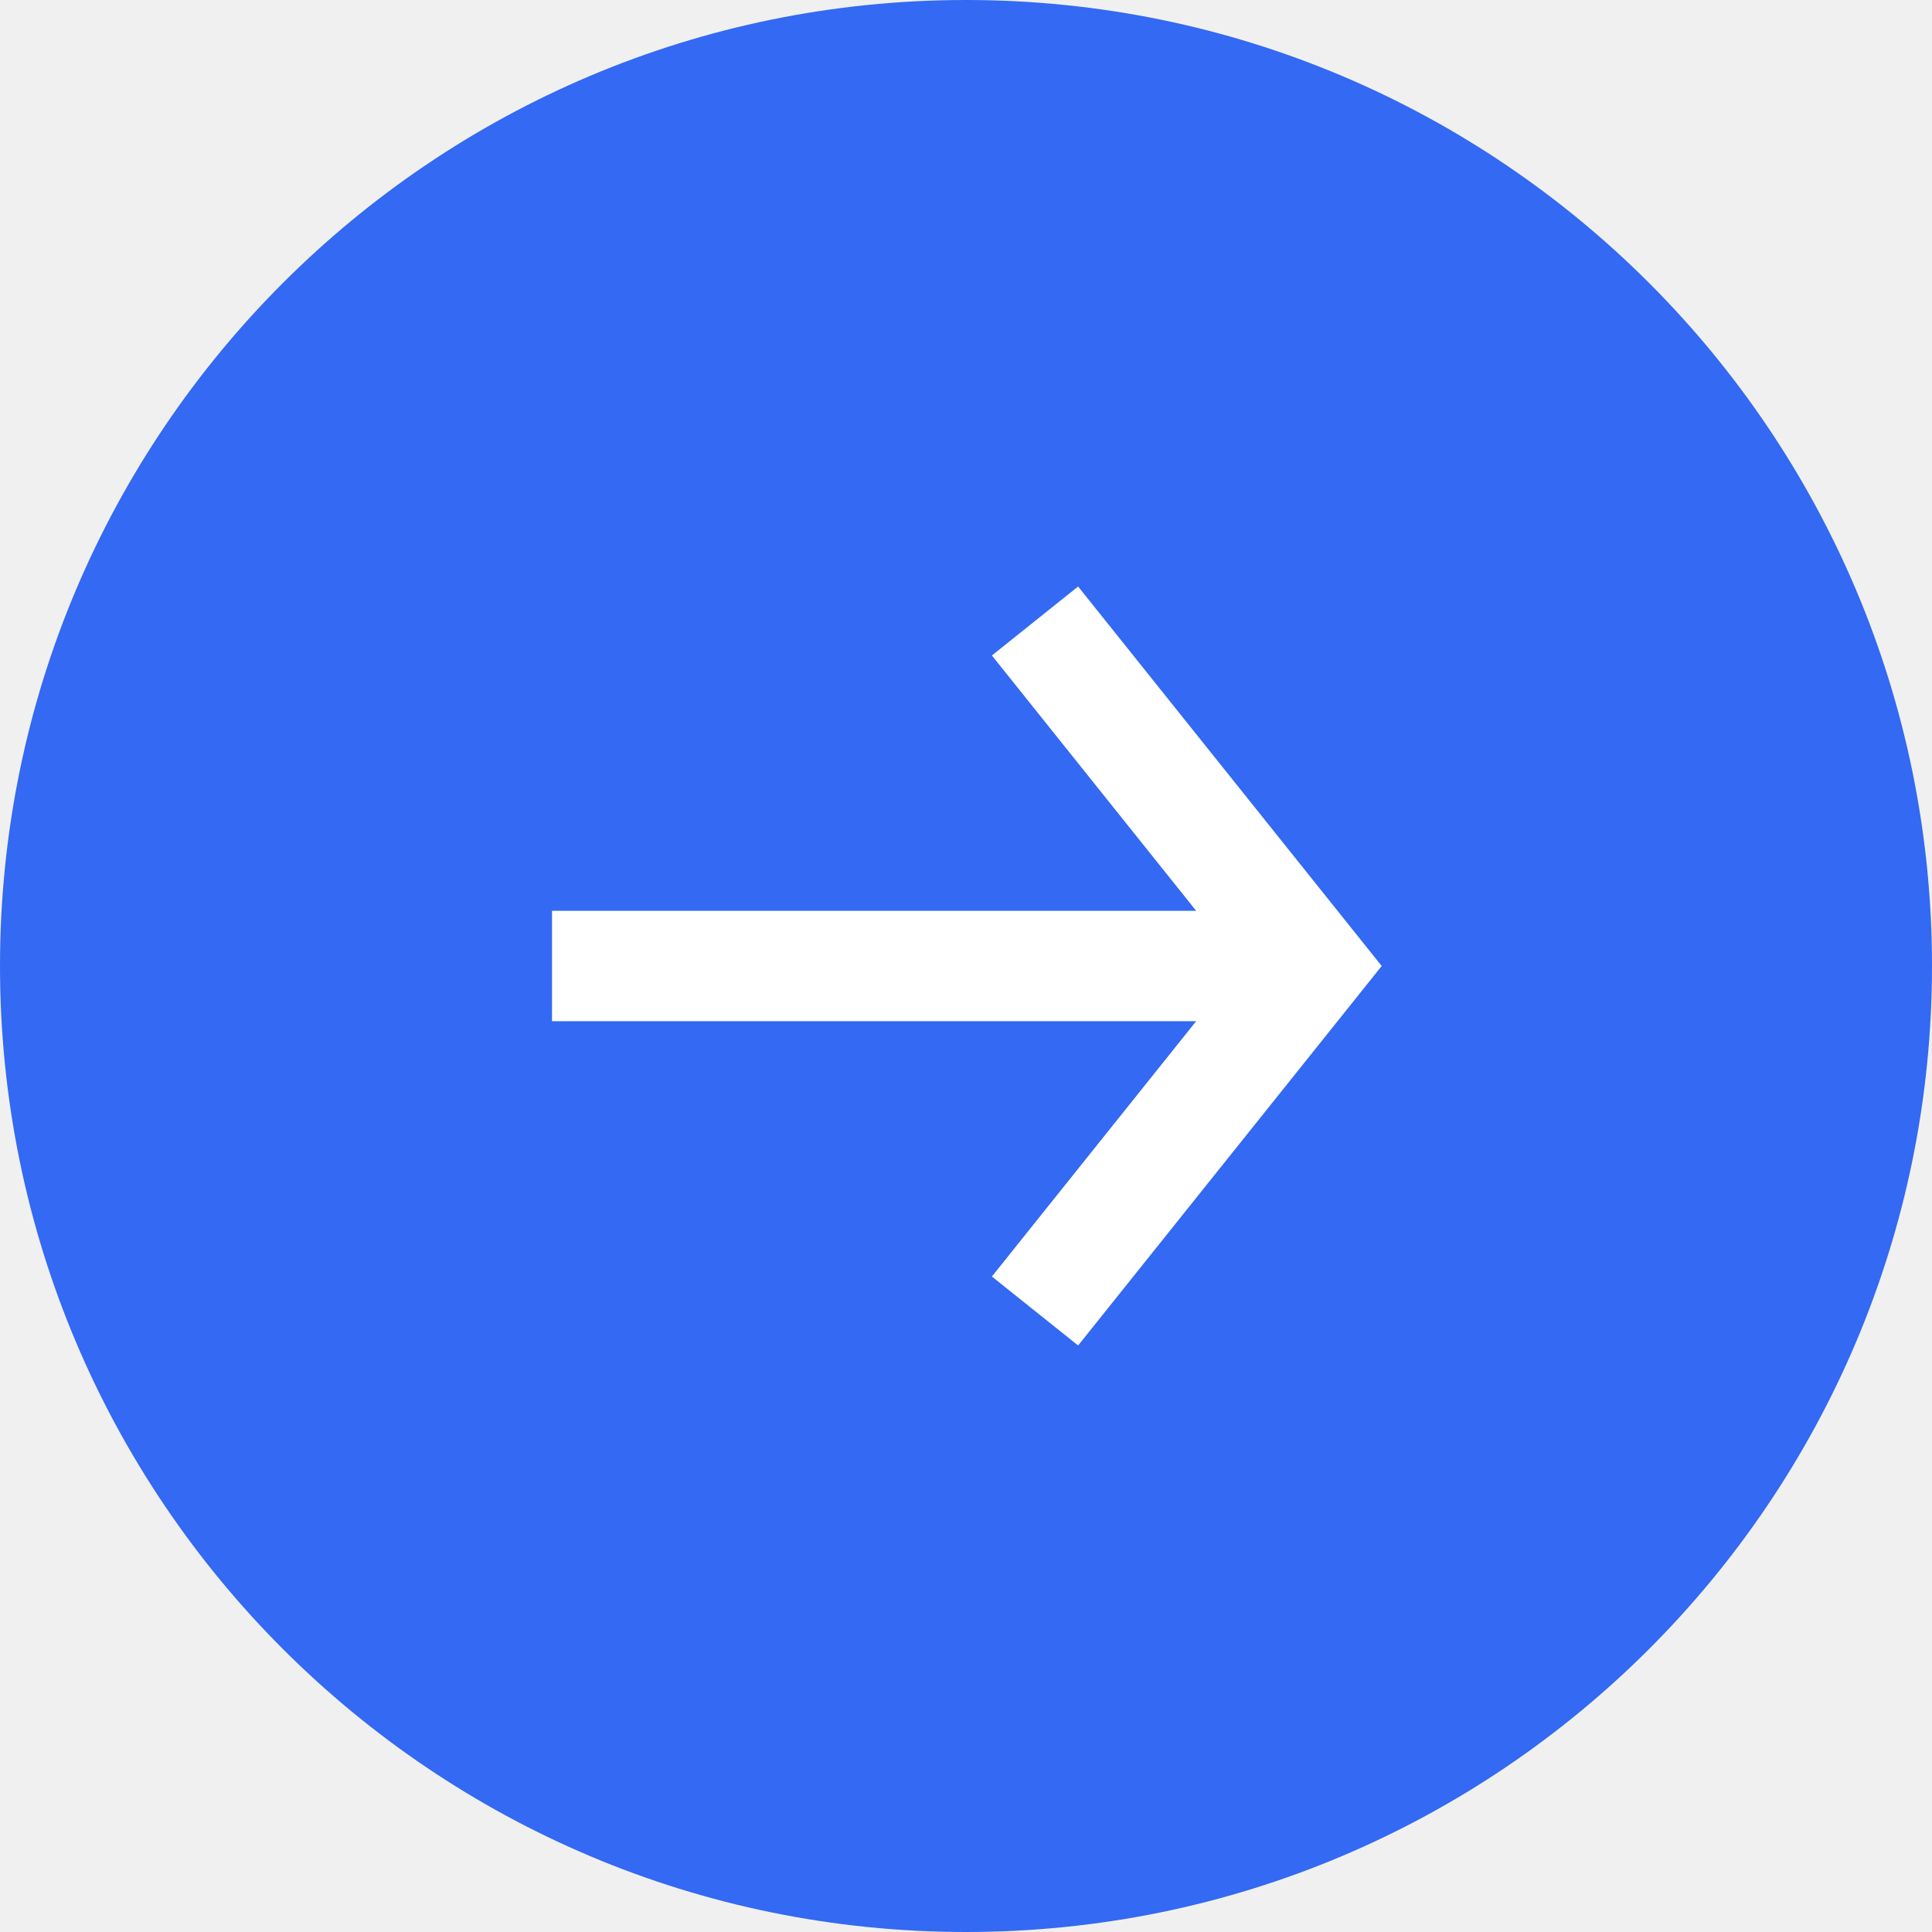
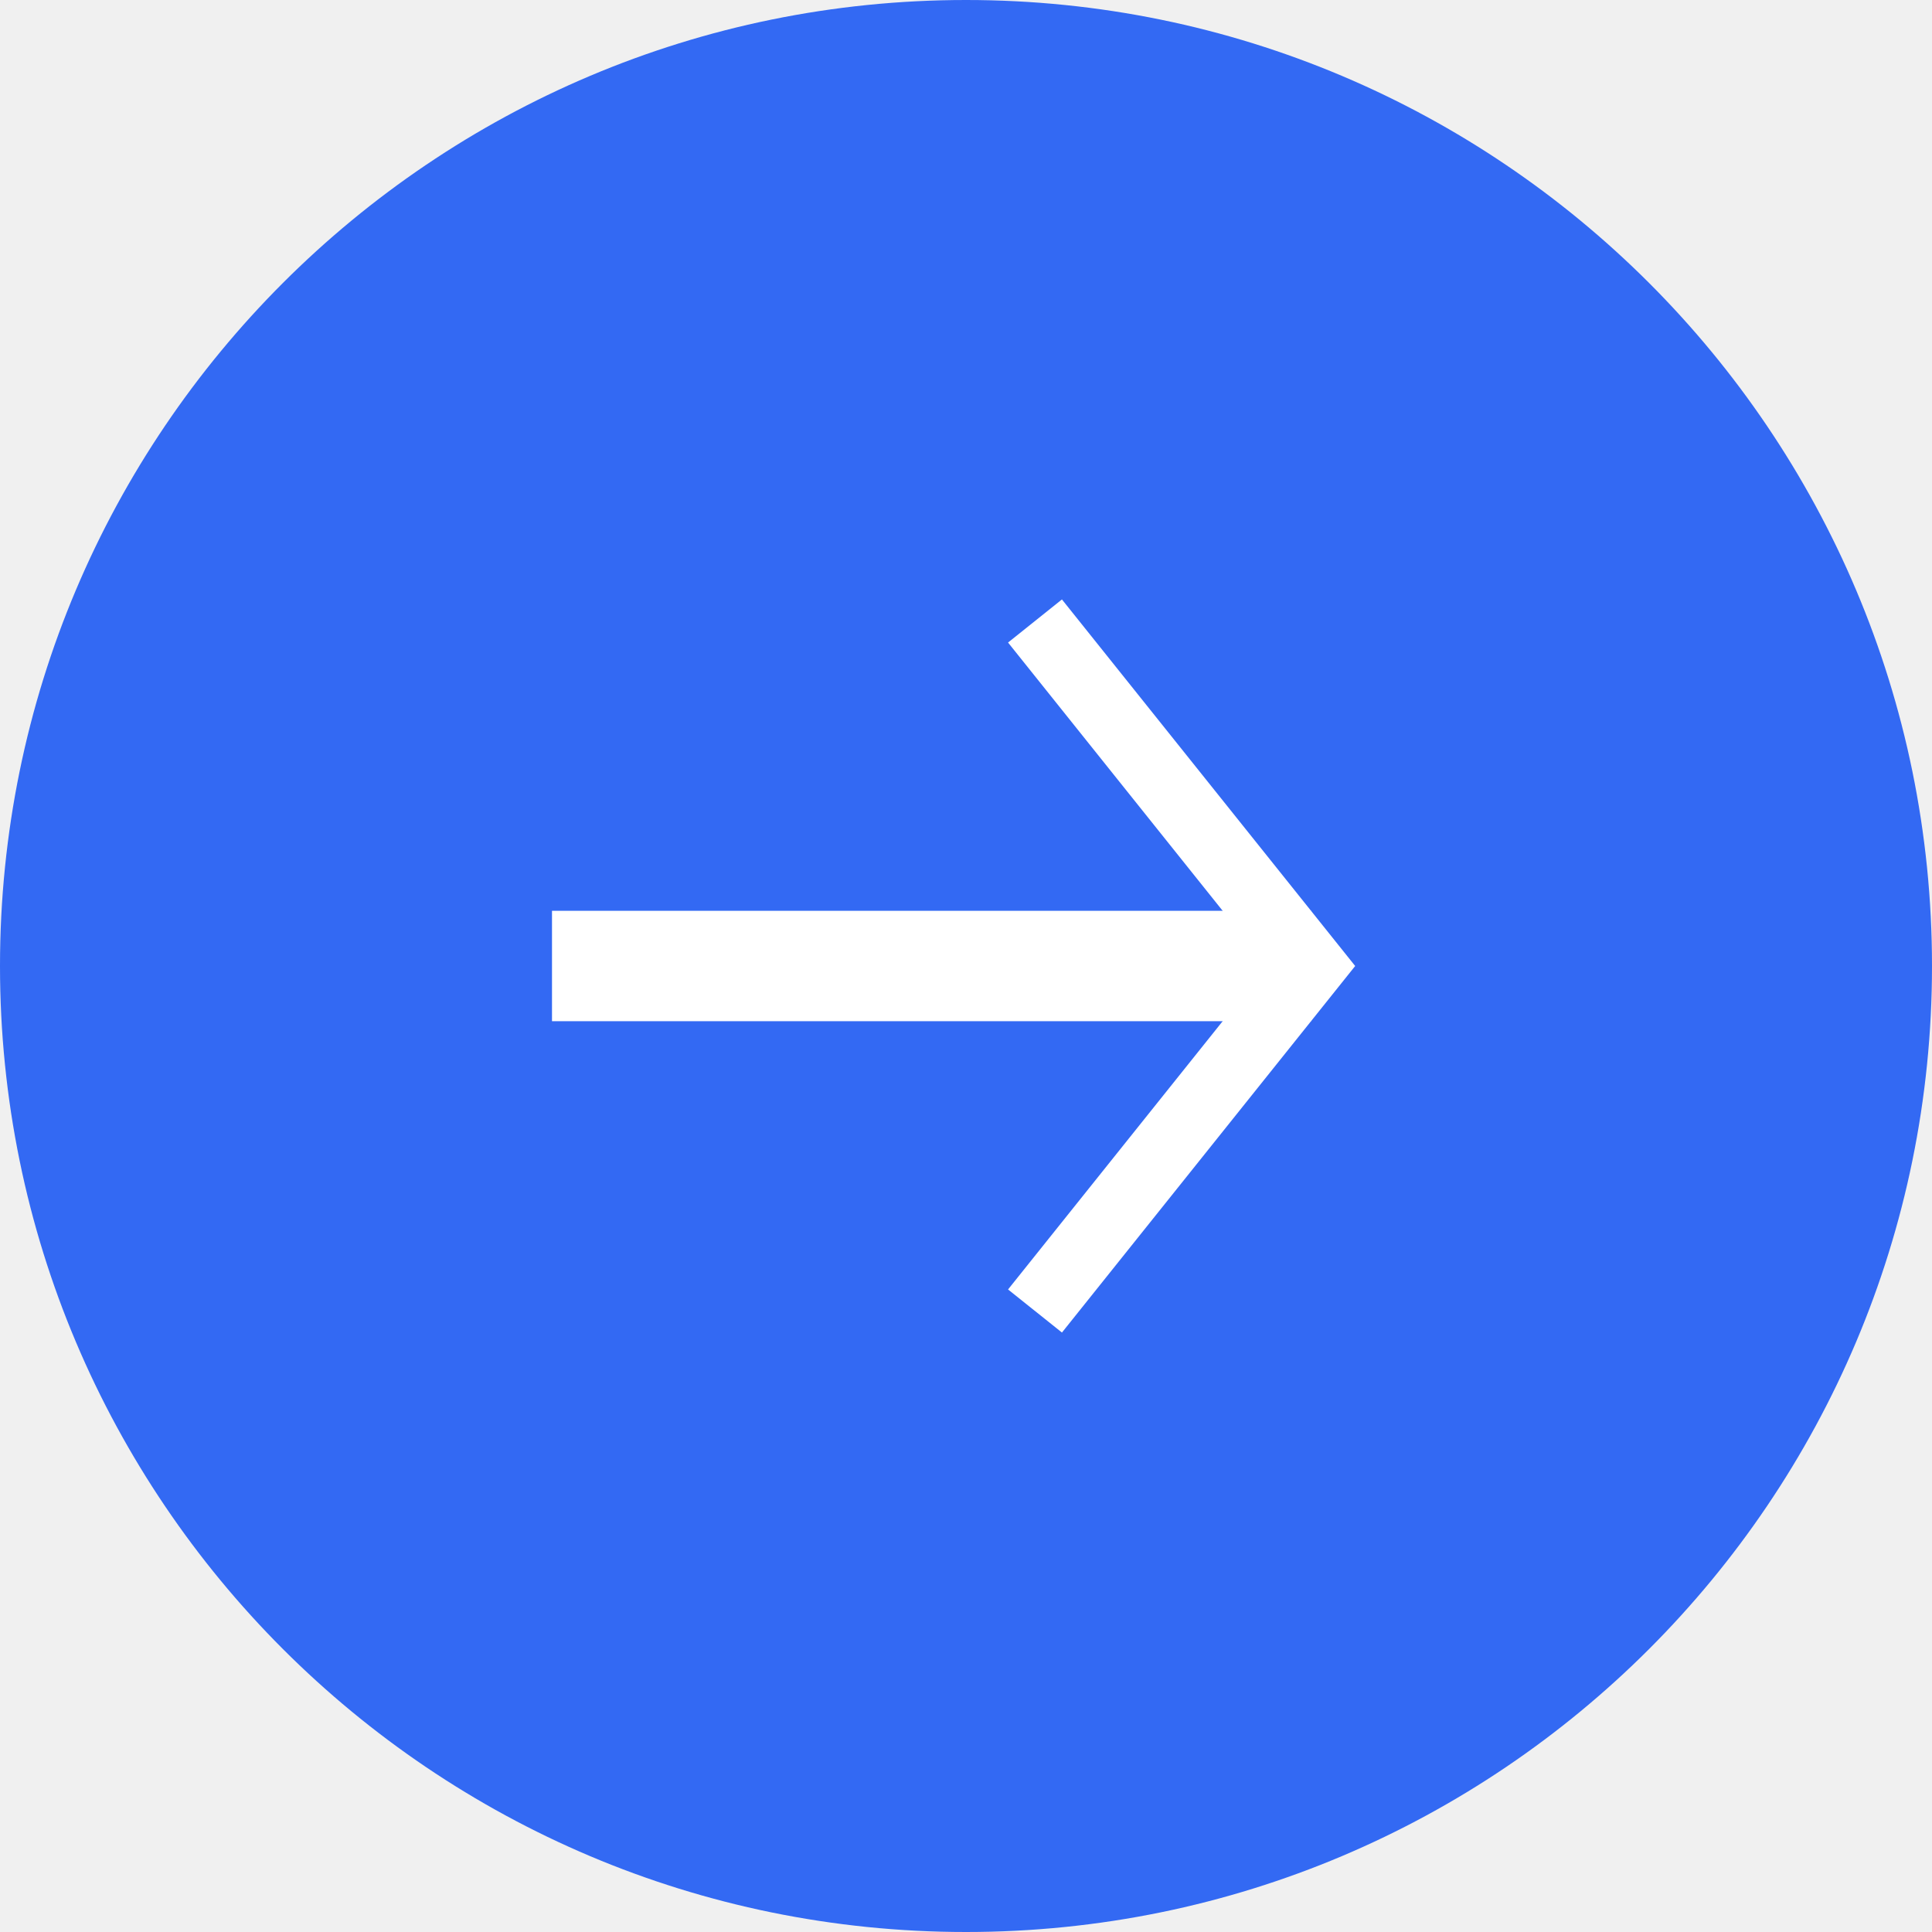
<svg xmlns="http://www.w3.org/2000/svg" width="28" height="28" viewBox="0 0 28 28" fill="none">
  <circle cx="14" cy="14" r="14" fill="#3369F3" />
  <rect x="8" y="13.2" width="11" height="1.6" fill="white" />
-   <path d="M15 9L19 14L15 19" stroke="white" stroke-width="1.6" />
+   <path d="M15 9L19 14L15 19" stroke="white" strokeWidth="1.6" />
</svg>
